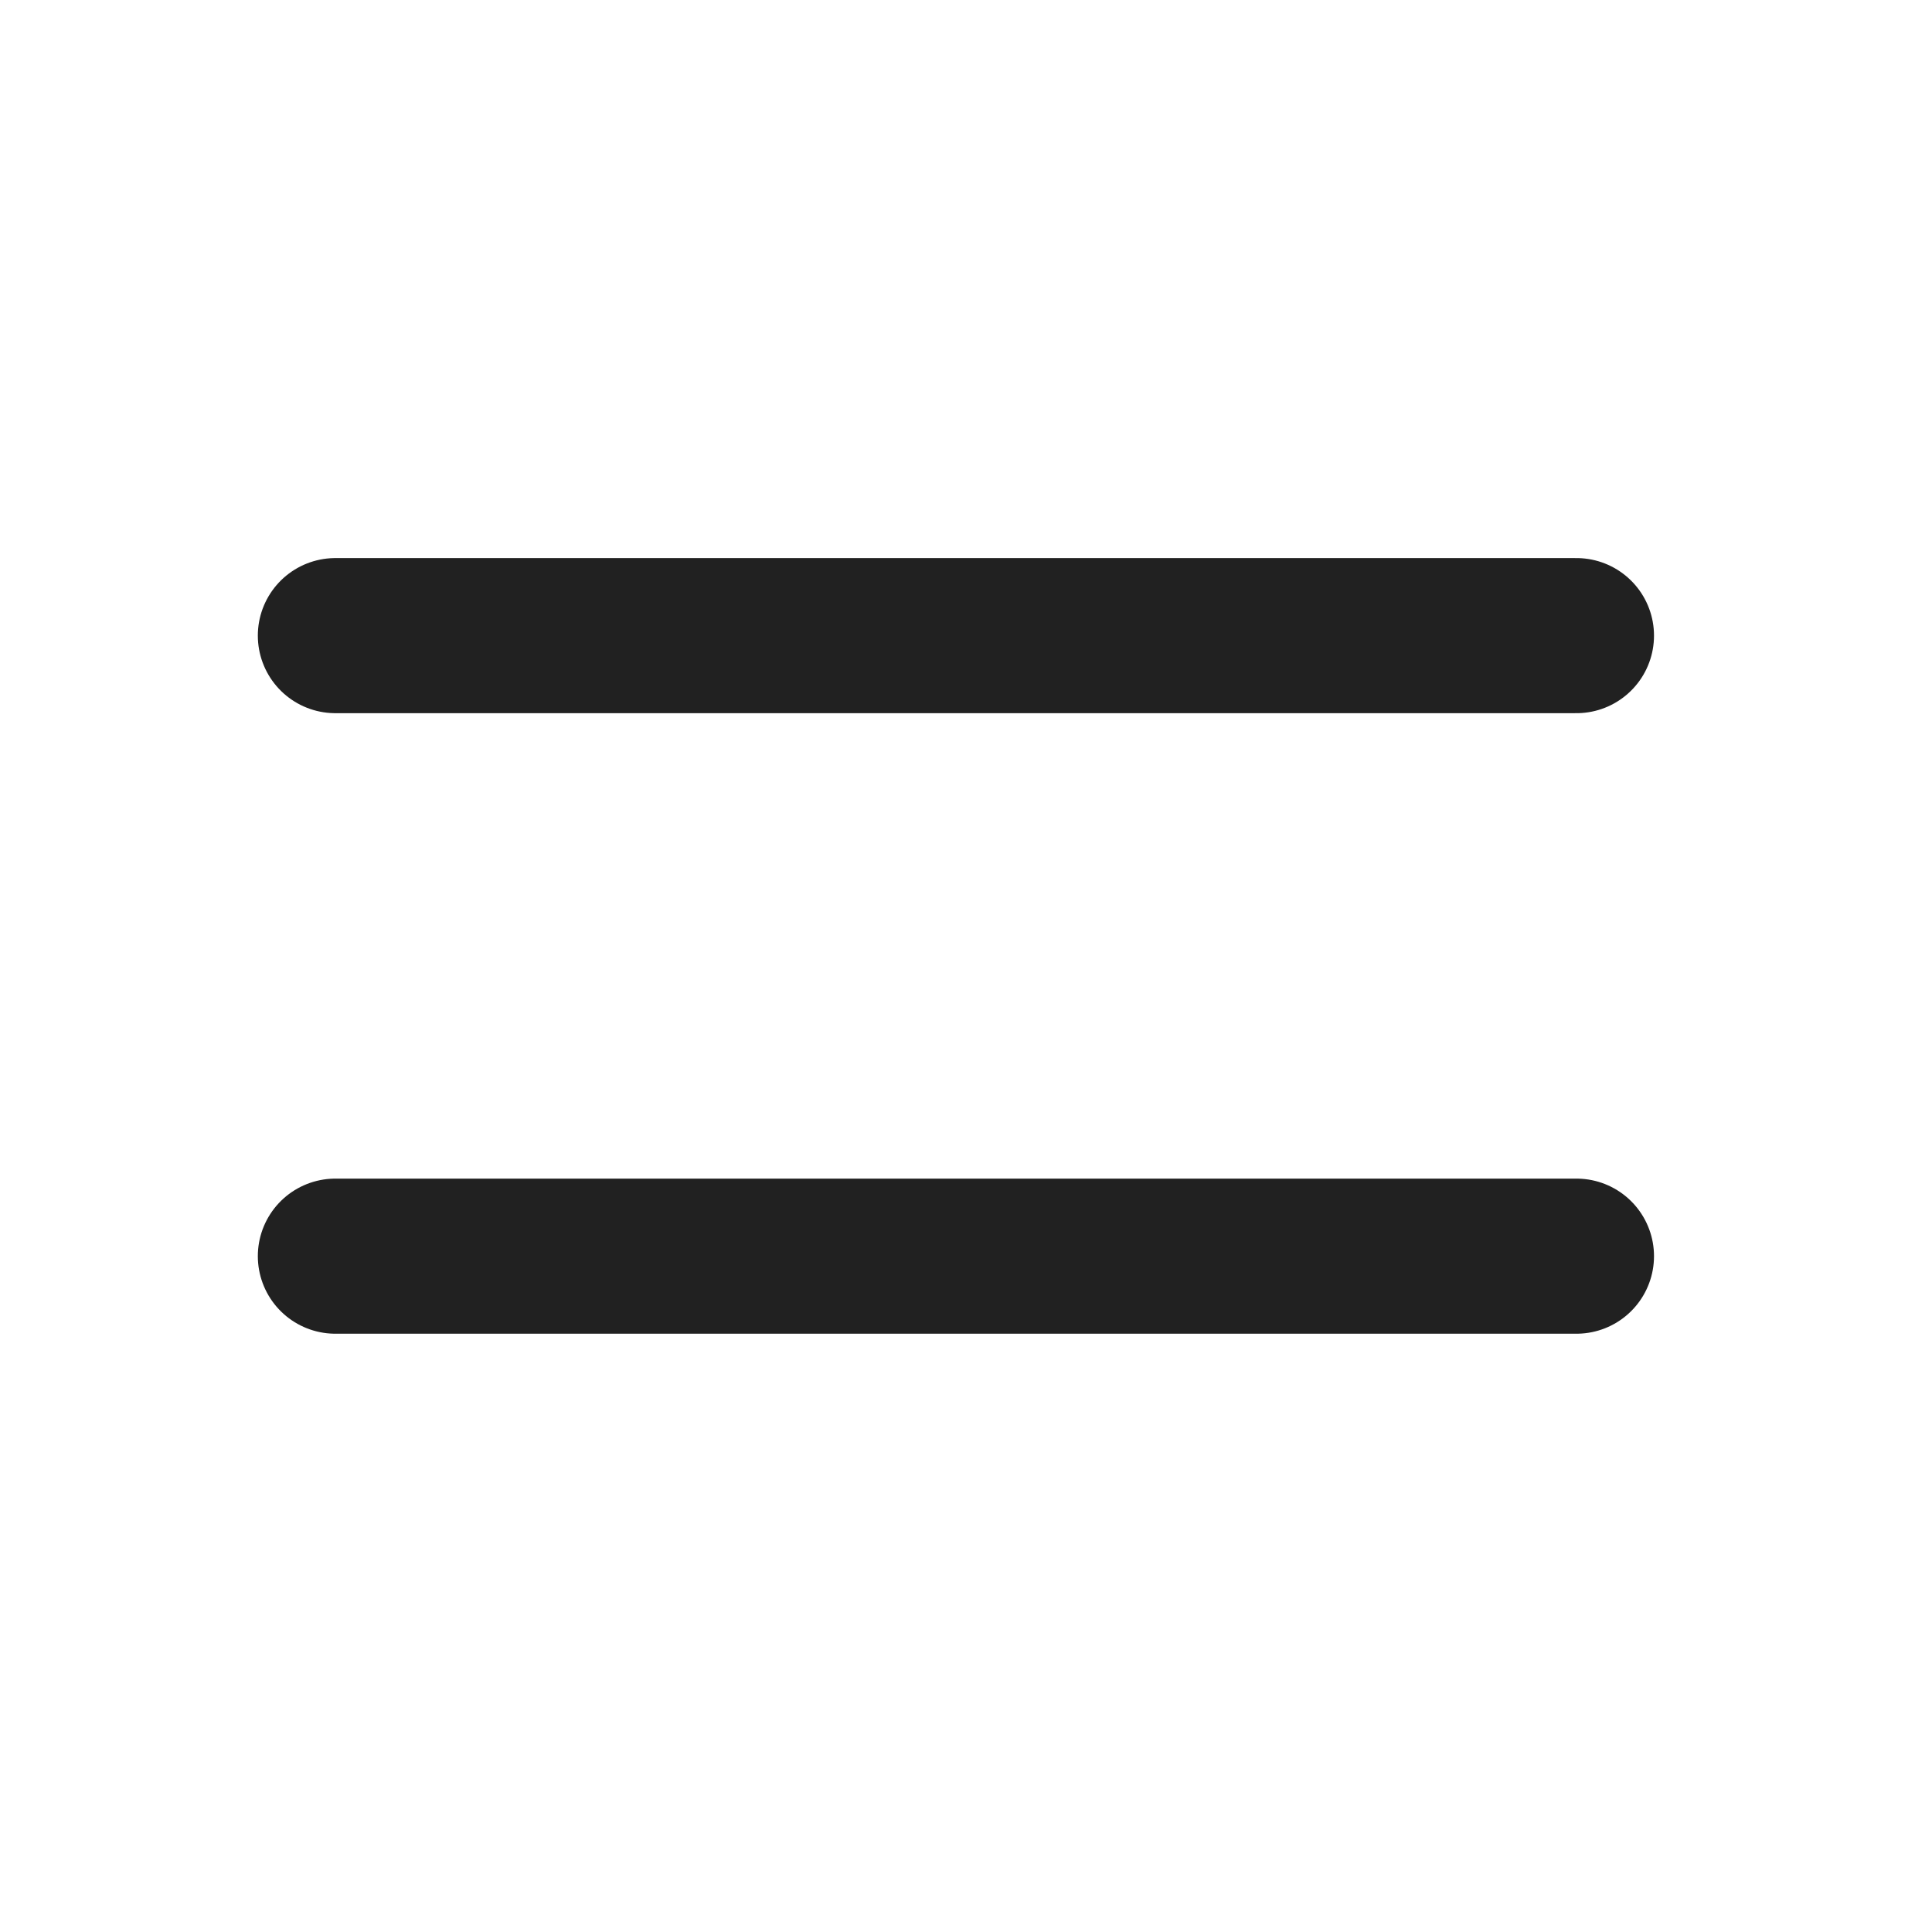
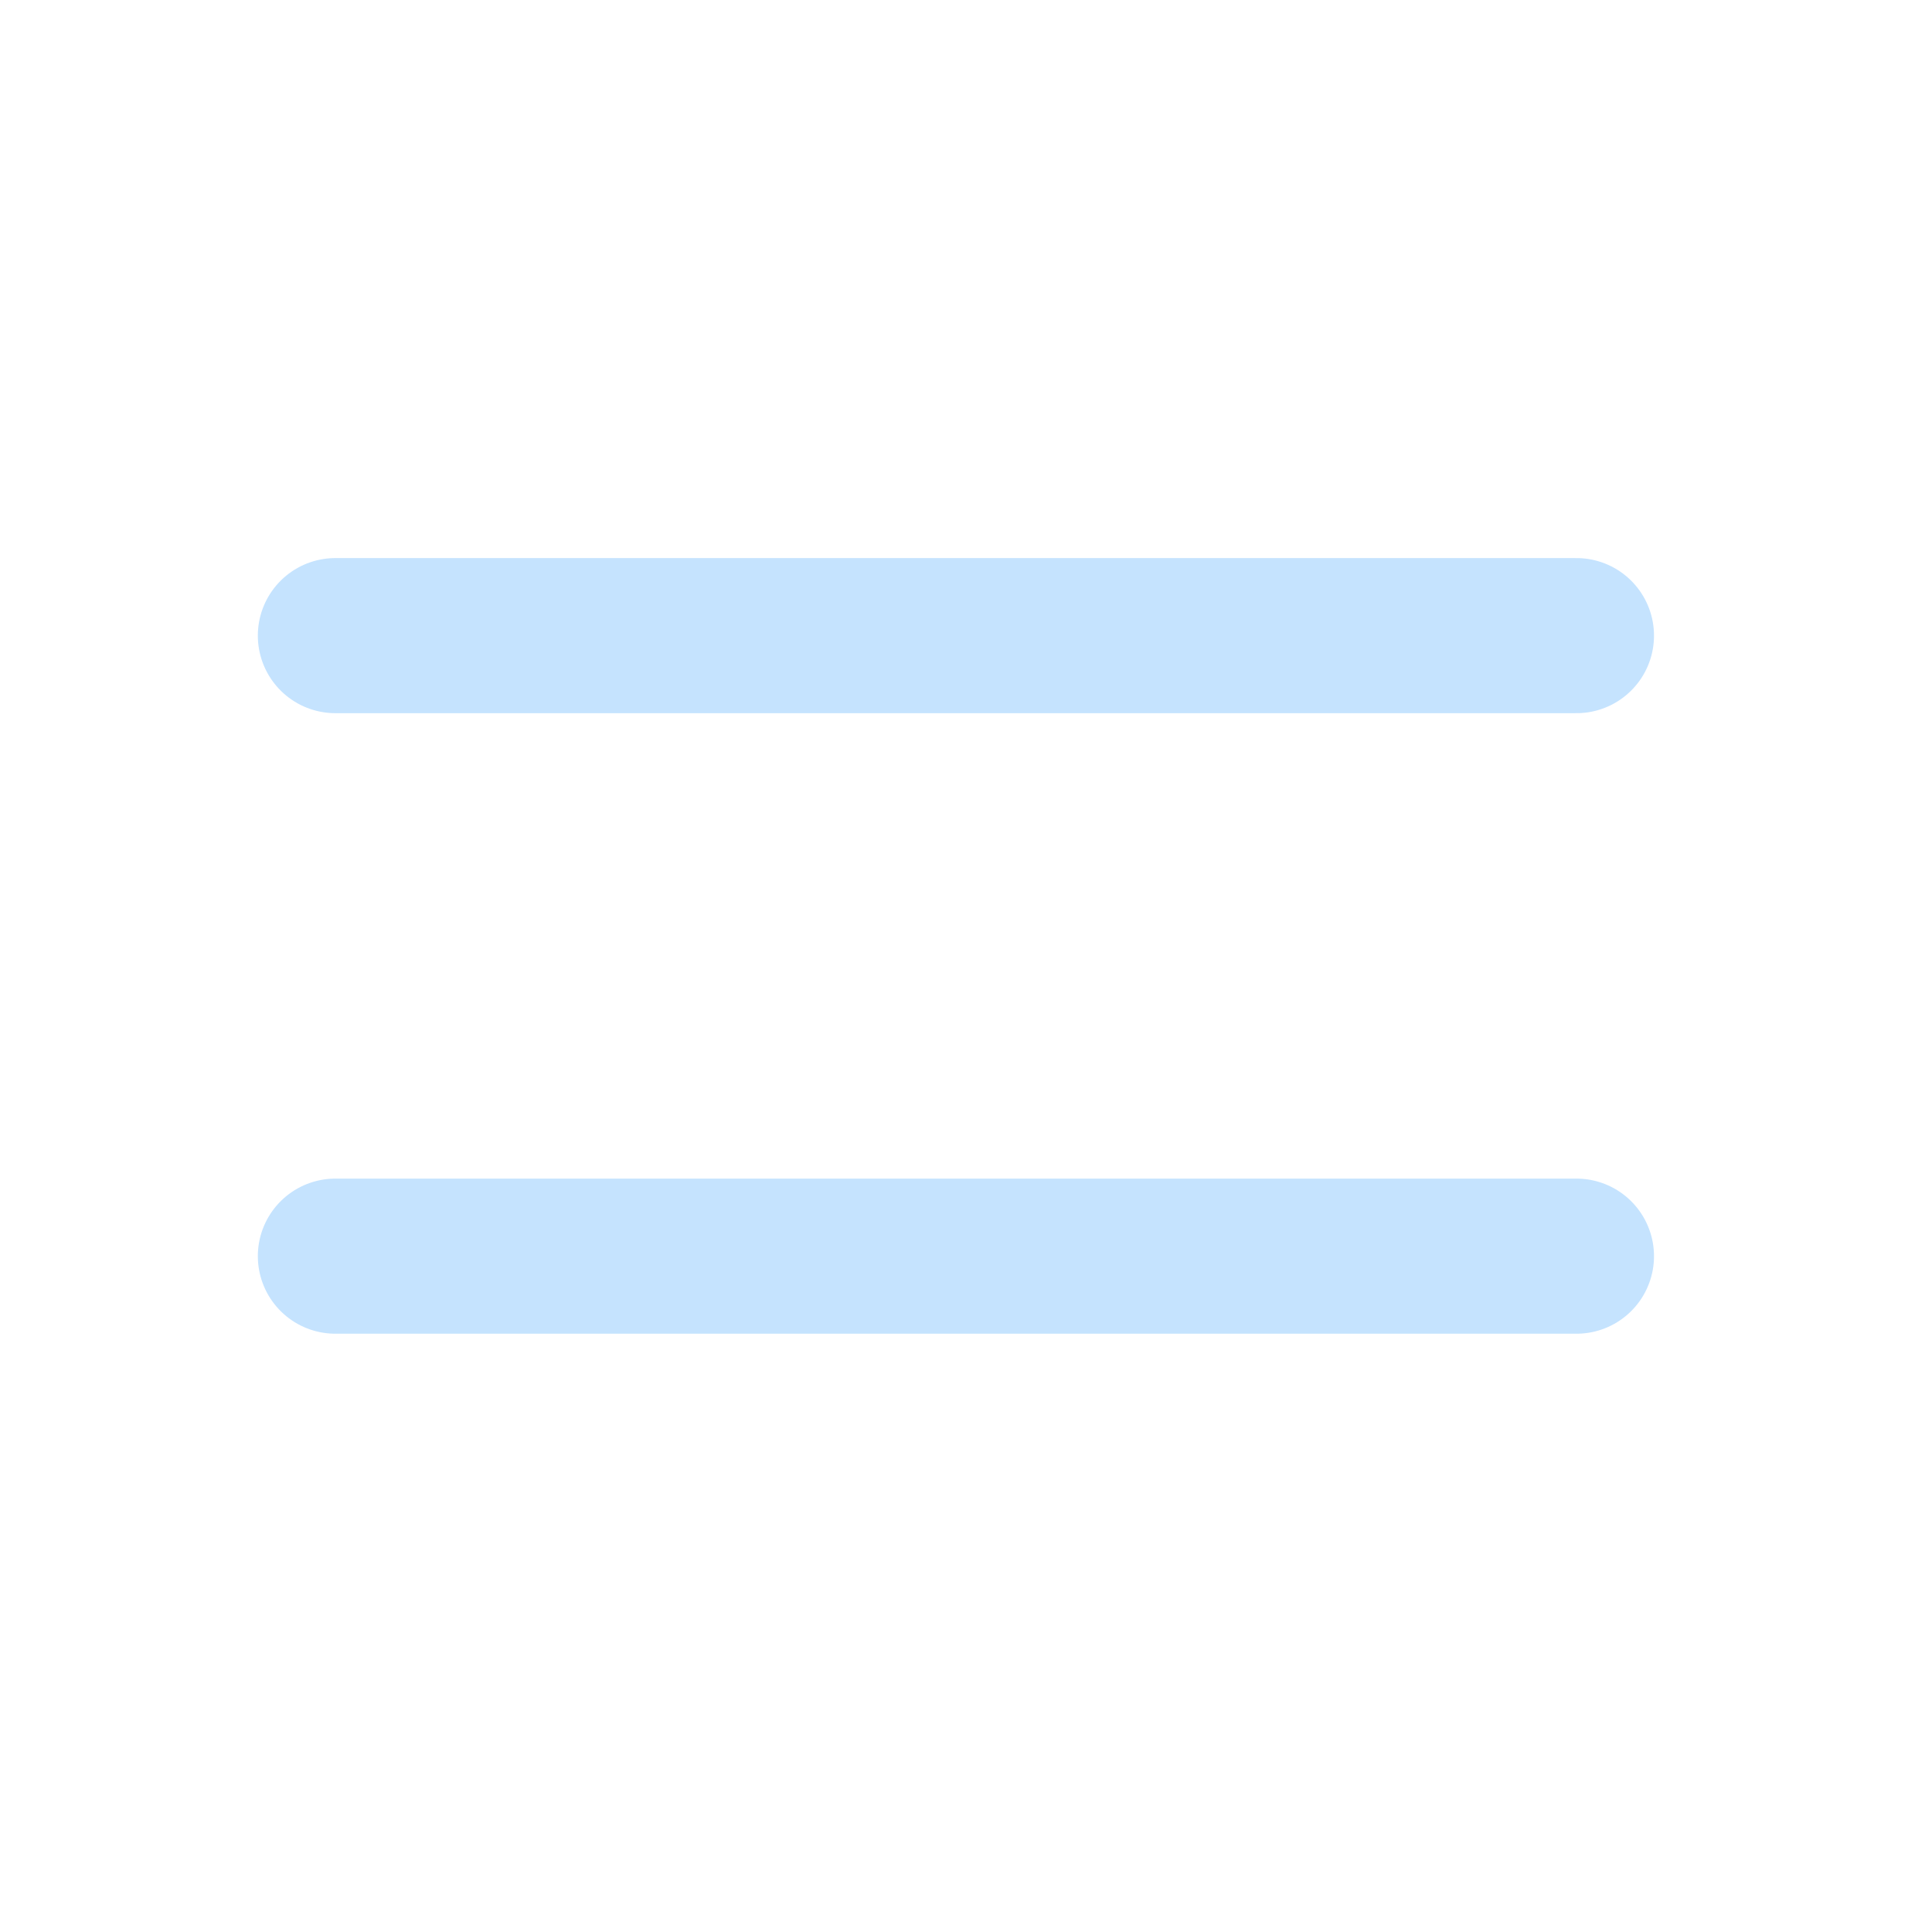
<svg xmlns="http://www.w3.org/2000/svg" width="32" height="32" viewBox="0 0 32 32" fill="none">
-   <path d="M5.555 10.528H26.111M5.555 20.806H26.111" stroke="#212121" stroke-width="2.569" stroke-linecap="round" stroke-linejoin="round" />
+   <path d="M5.555 10.528H26.111M5.555 20.806H26.111" stroke="#C5E3FE" stroke-width="2.569" stroke-linecap="round" stroke-linejoin="round" />
</svg>
